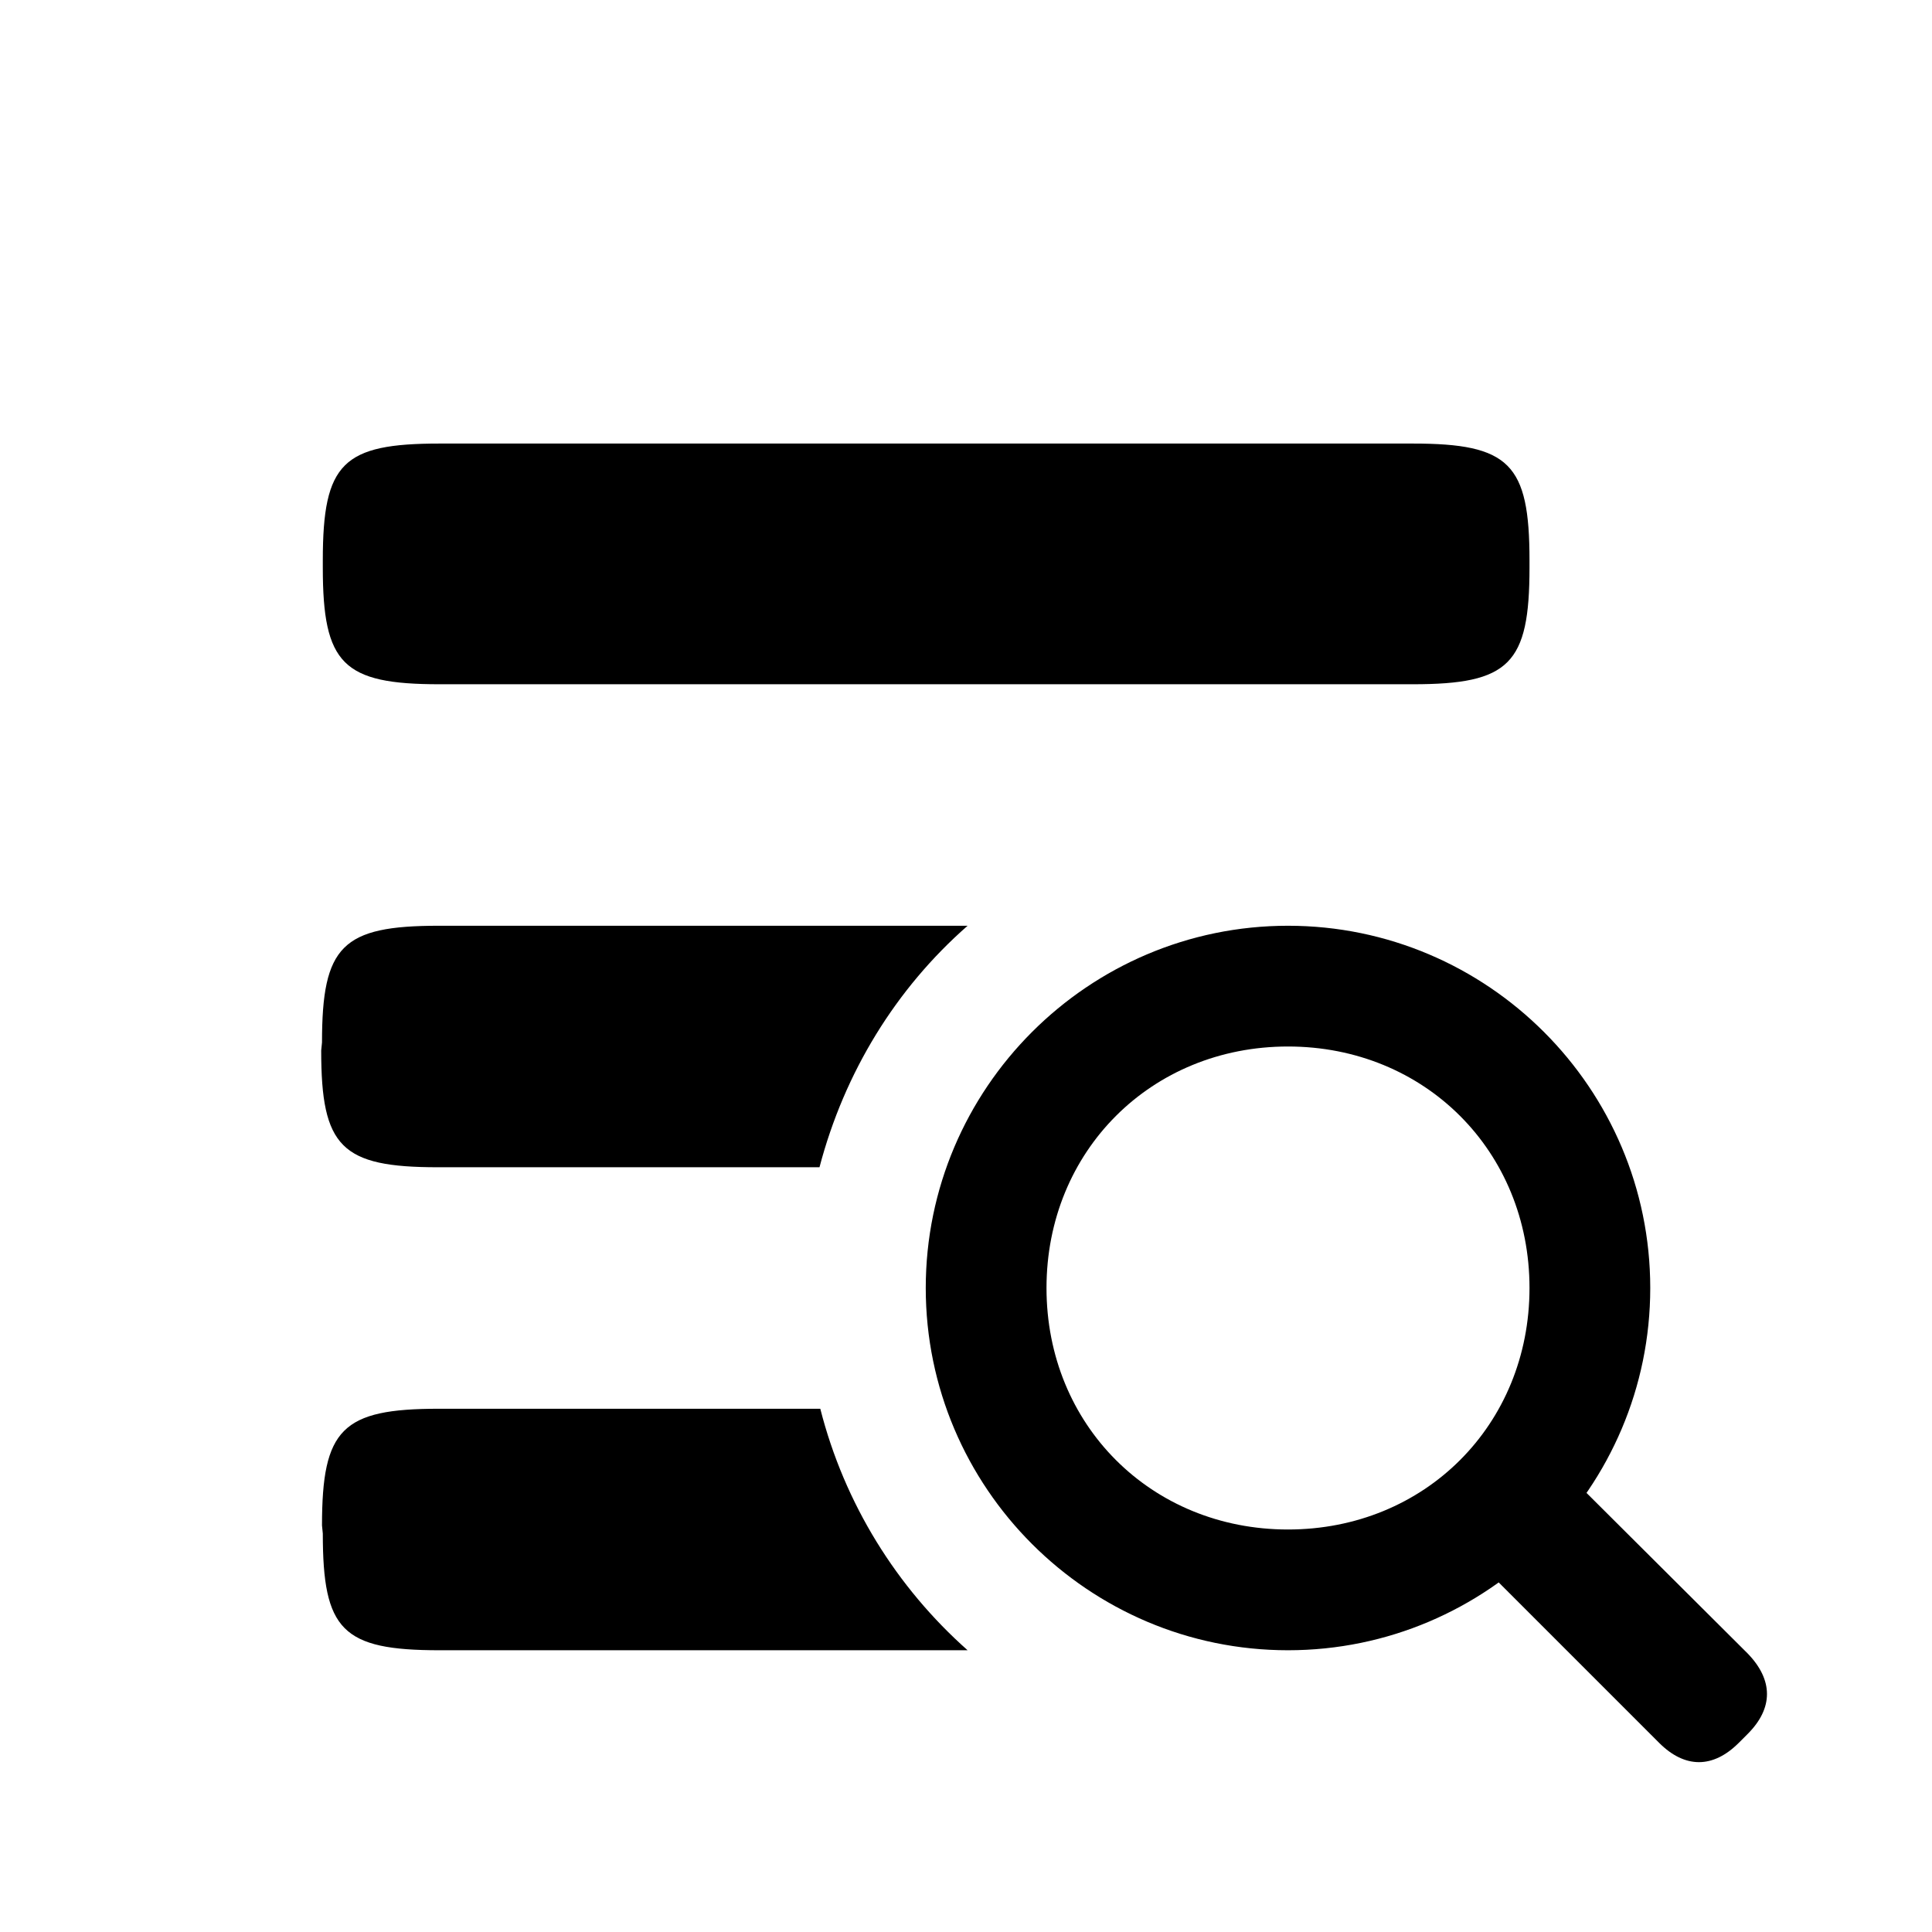
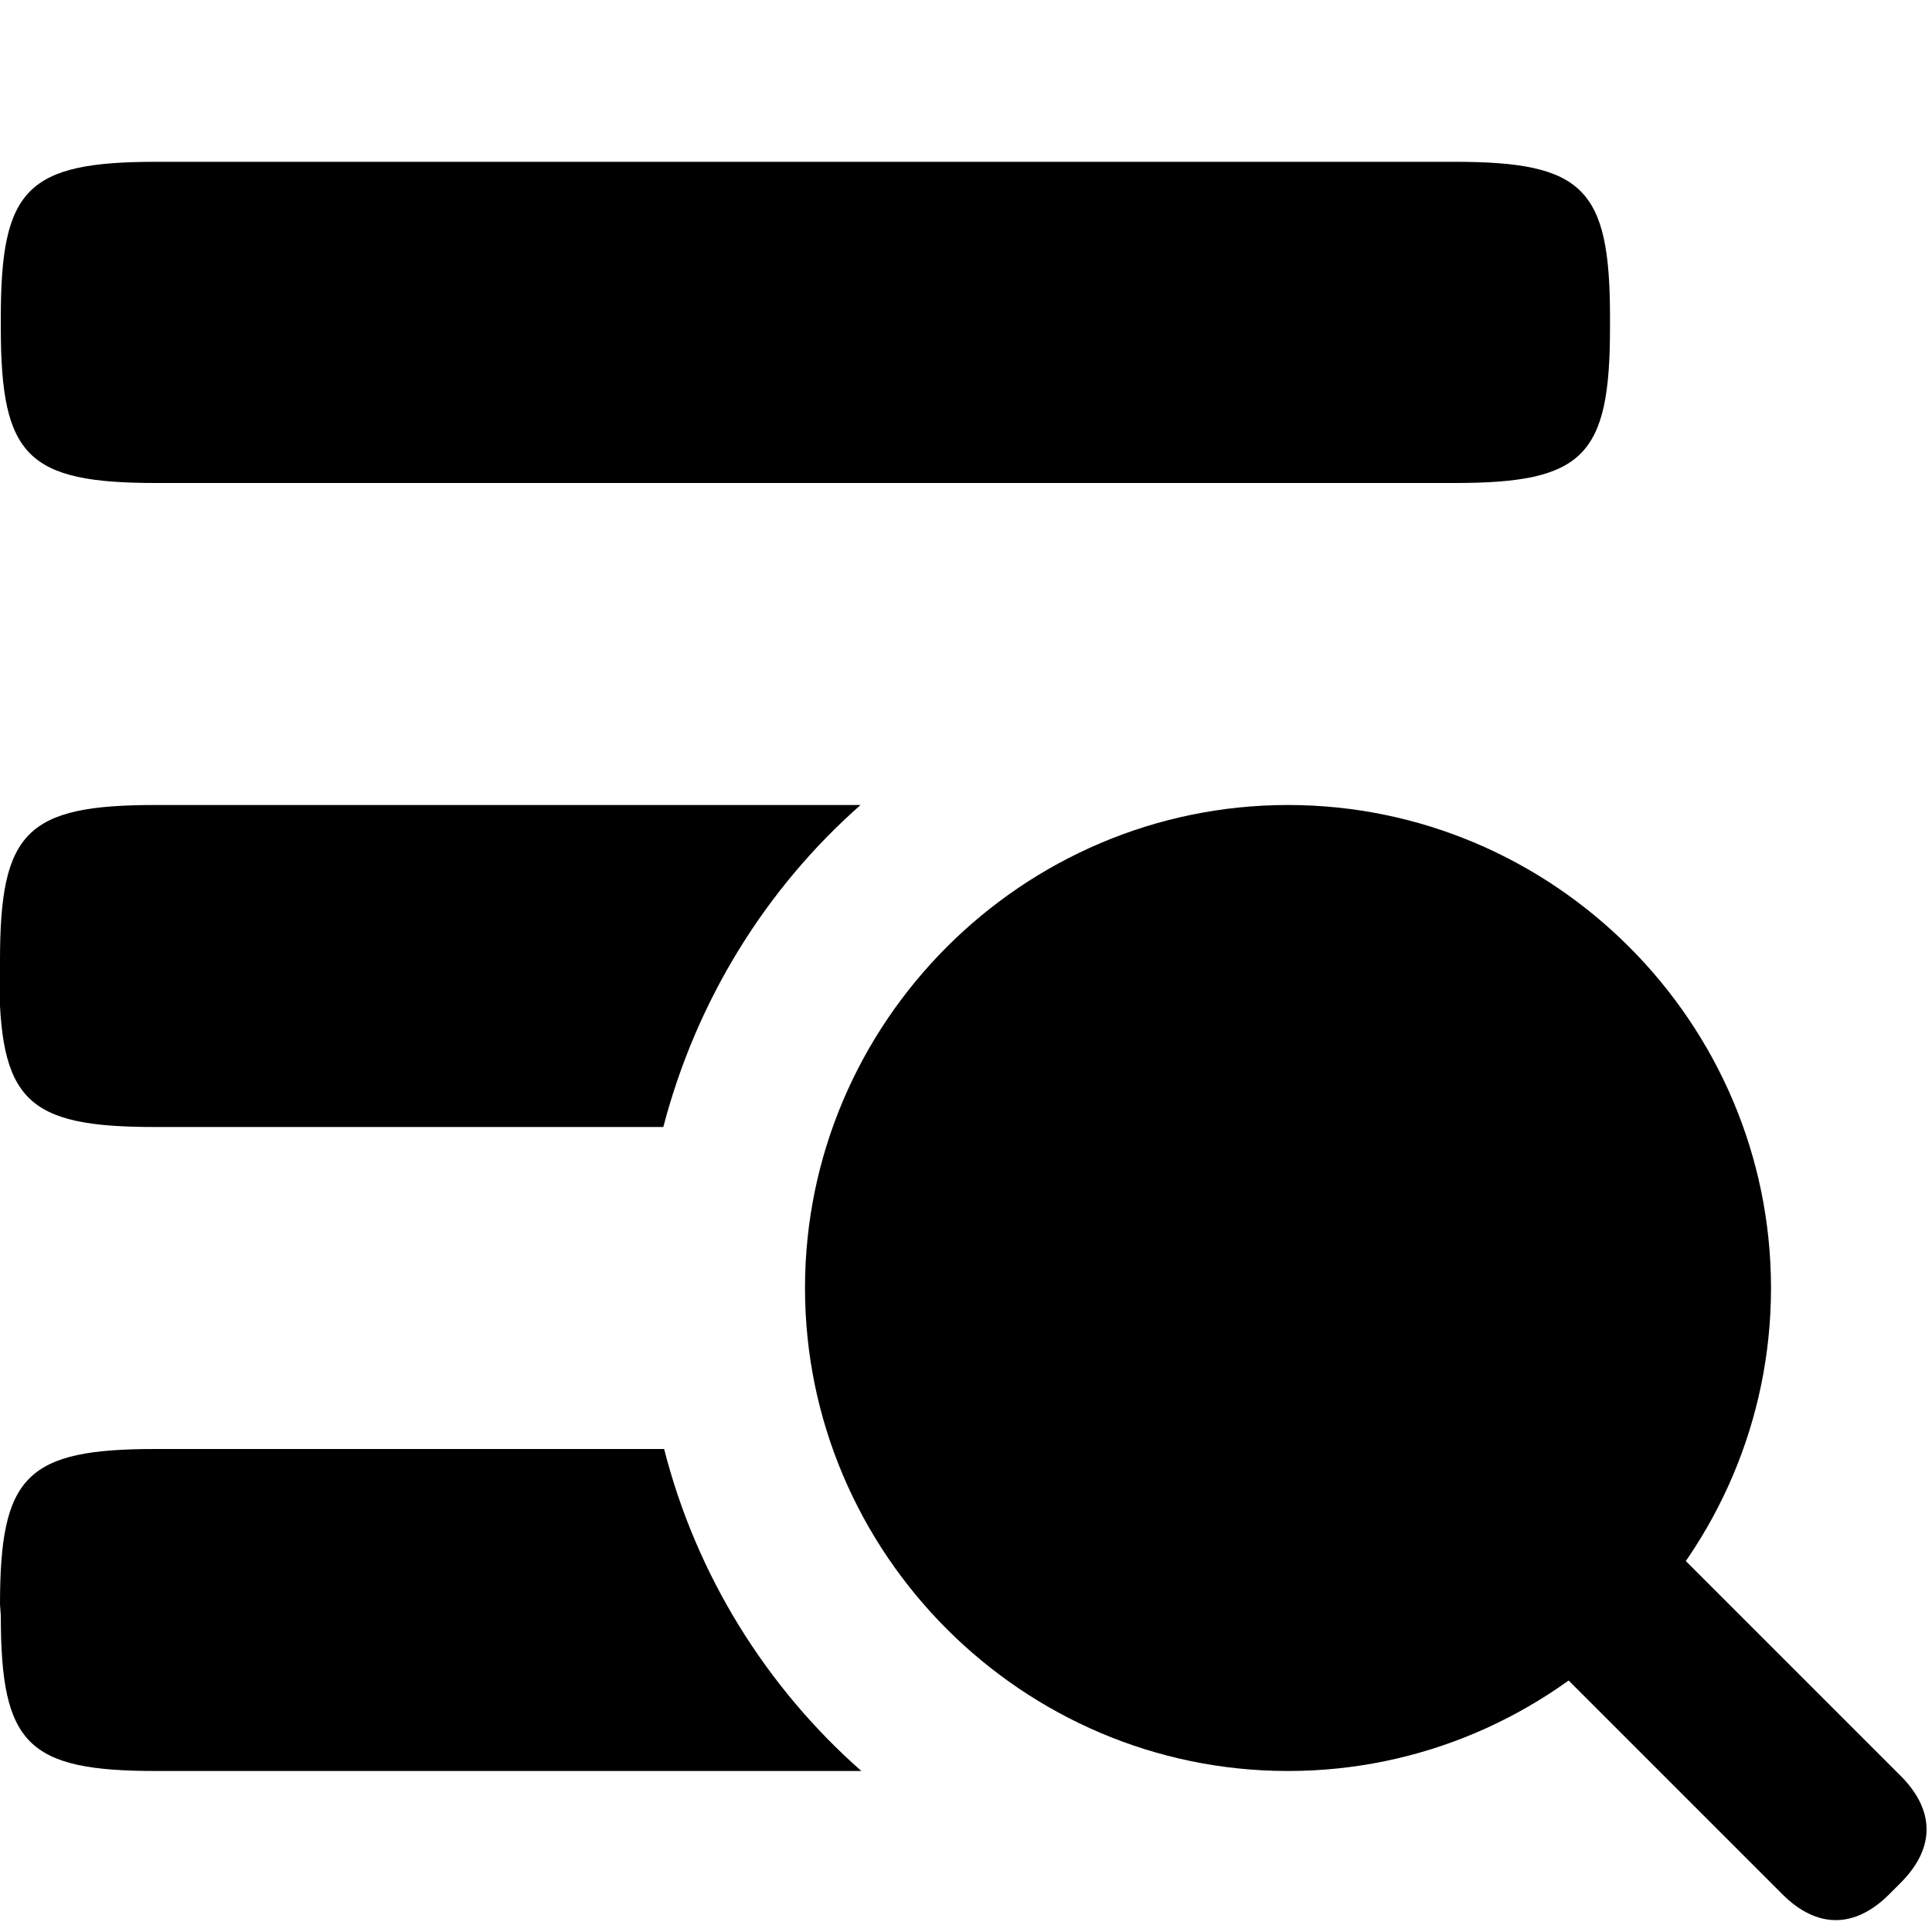
- <svg xmlns="http://www.w3.org/2000/svg" viewBox="0 0 24 24" fill="currentColor">
-   <path d="M5.46,8.5C4.26,8.5,4.01,8.25,4.01,7.05L4.01,6.96C4.01,5.75,4.26,5.51,5.46,5.51L17.55,5.51C18.75,5.51,19,5.76,19,6.96L19,7.05C19,8.25,18.75,8.5,17.55,8.5ZM4,12.95C4,11.75,4.25,11.5,5.45,11.5L12.02,11.5C11.13,12.28,10.49,13.32,10.18,14.5L5.44,14.5C4.24,14.5,3.99,14.25,3.99,13.05ZM4,18.95C4,17.75,4.25,17.5,5.45,17.5L10.19,17.5C10.49,18.68,11.14,19.72,12.02,20.5L5.46,20.5C4.25,20.5,4.01,20.25,4.01,19.05ZM19,16C19,14.3,17.7,13,16,13C14.3,13,13,14.3,13,16C13,17.7,14.3,19,16,19C17.7,19,19,17.7,19,16ZM11.5,16C11.5,13.52,13.52,11.5,16,11.5C18.48,11.5,20.5,13.52,20.5,16C20.5,18.48,18.48,20.5,16,20.5C13.52,20.5,11.5,18.48,11.5,16ZM21.7,21.55L21.6,21.65C21.28,21.97,20.93,21.97,20.61,21.65L17.83,18.87L18.93,17.77L21.71,20.54C22.03,20.87,22.03,21.22,21.71,21.54Z" />
+ <svg xmlns="http://www.w3.org/2000/svg" viewBox="0 0 24 24">
+   <path d="M1.94,6C0.34,6,0.01,5.67,0.01,4.07L0.01,3.94C0.01,2.34,0.34,2.01,1.94,2.01L18.07,2.01C19.67,2.01,20,2.34,20,3.94L20,4.07C20,5.67,19.67,6,18.07,6Z" fill="currentColor" />
+   <path d="M0,11.93C0,10.33,0.33,10,1.93,10L10.69,10C9.51,11.04,8.65,12.43,8.24,14L1.92,14C0.32,14,-0.01,13.67,-0.01,12.07Z" fill="currentColor" />
+   <path d="M0,19.93C0,18.33,0.33,18,1.93,18L8.25,18C8.65,19.57,9.52,20.96,10.7,22L1.94,22C0.34,22,0.01,21.67,0.01,20.07Z" fill="currentColor" />
+   <path d="M20,16C20,13.73,18.27,12,16,12C13.73,12,12,13.73,12,16C12,18.27,13.73,20,16,20C18.27,20,20,18.27,20,16Z" fill="currentColor" />
+   <path d="M10,16C10,12.7,12.7,10,16,10C19.3,10,22,12.7,22,16C22,19.3,19.3,22,16,22C12.7,22,10,19.3,10,16Z" fill="currentColor" />
+   <path d="M23.6,23.4L23.47,23.53C23.04,23.96,22.57,23.96,22.14,23.53L18.44,19.83L19.91,18.36L23.61,22.06C24.04,22.49,24.04,22.96,23.61,23.39Z" fill="currentColor" />
</svg>
